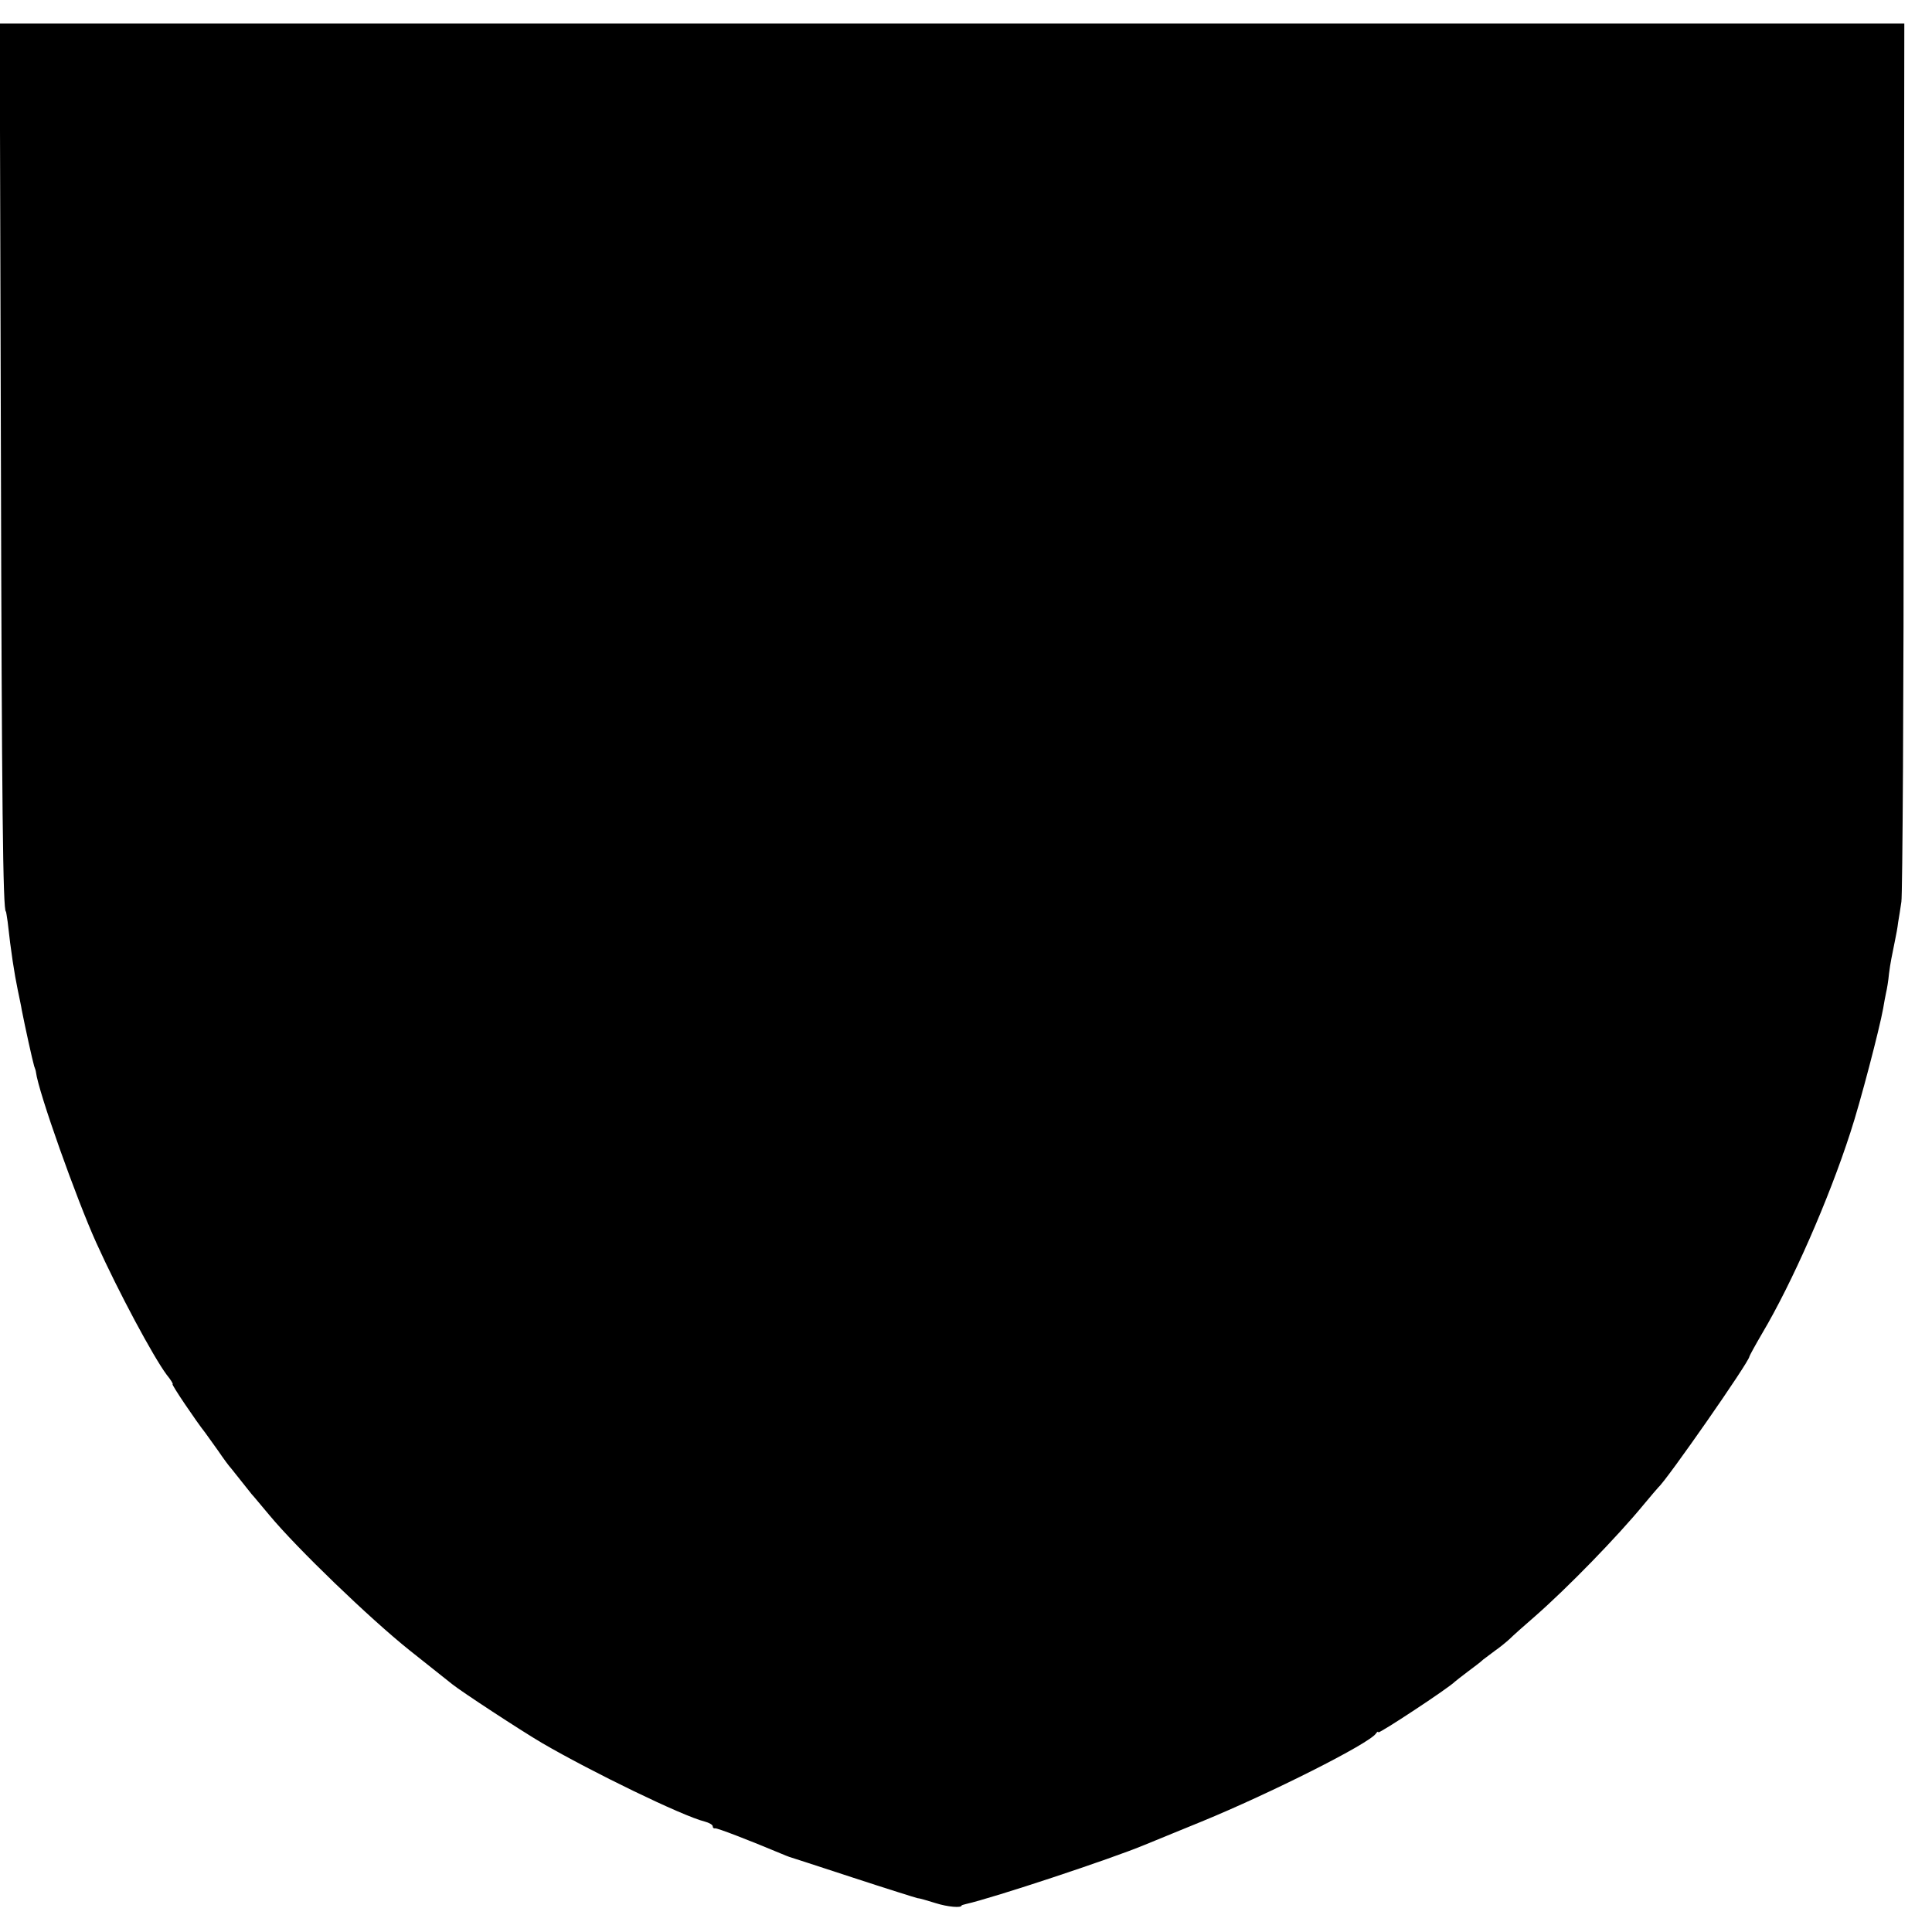
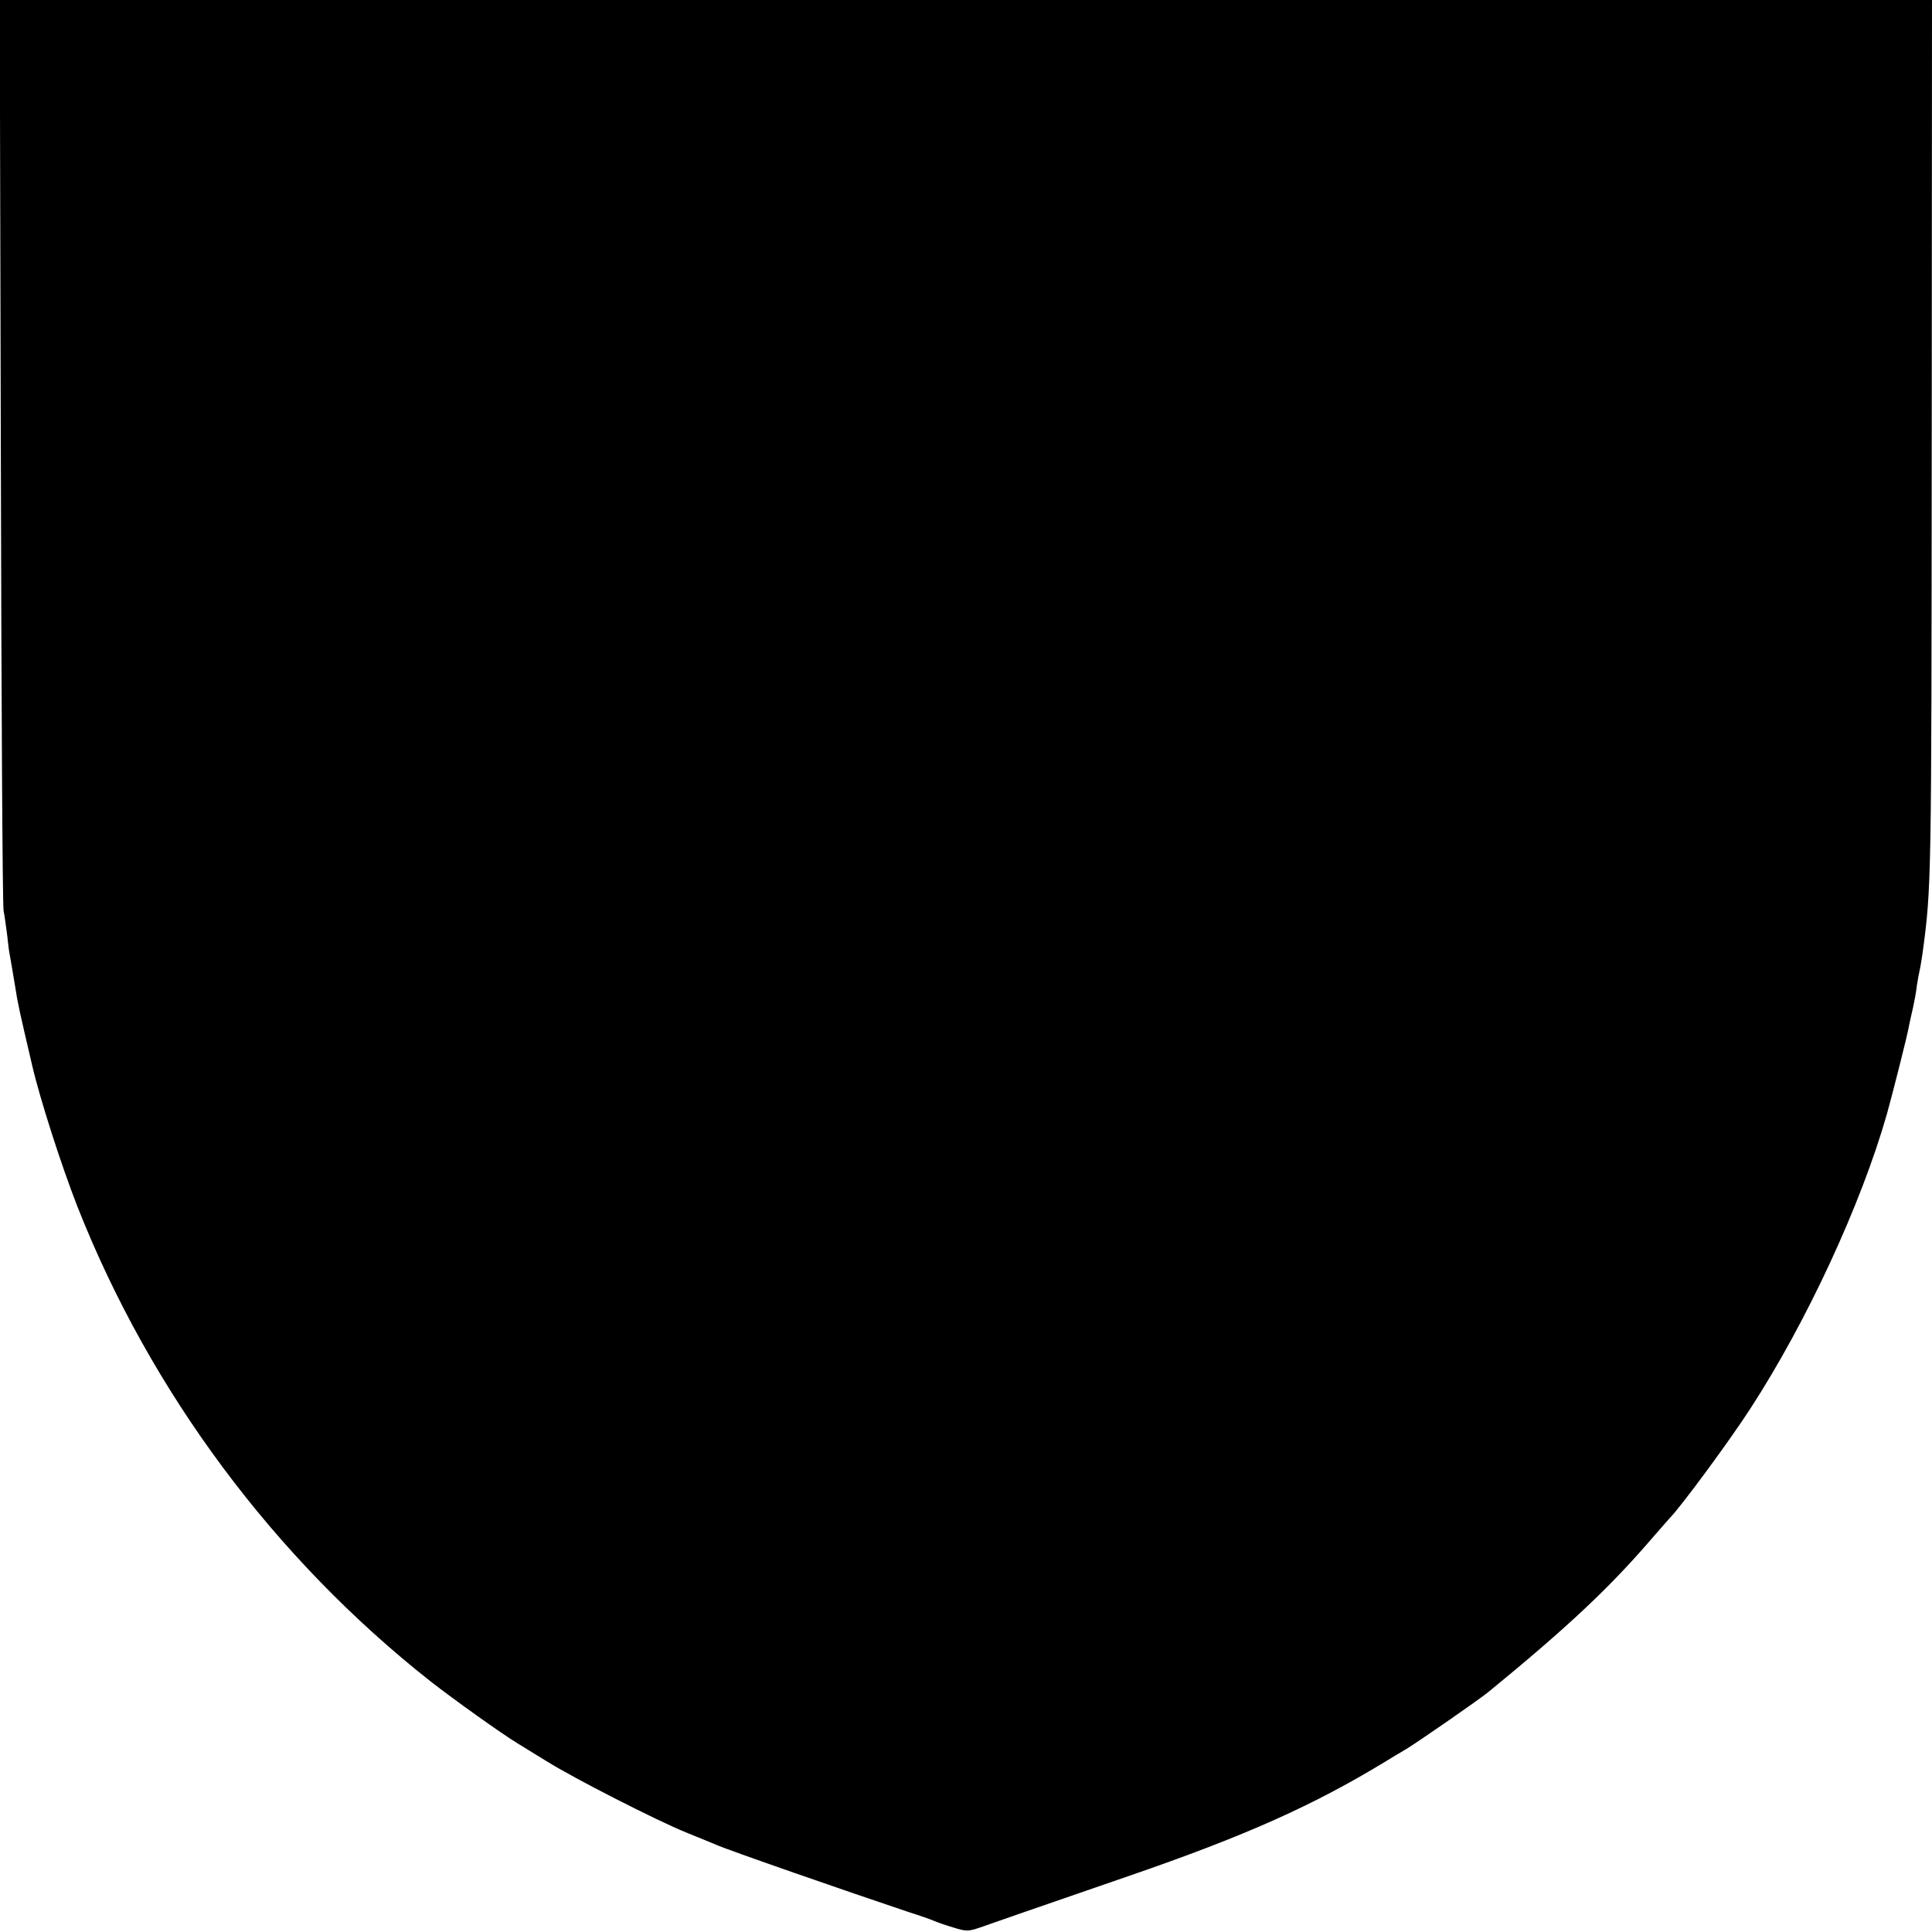
- <svg xmlns="http://www.w3.org/2000/svg" version="1.0" width="656pt" height="656pt" viewBox="0 0 656 656" preserveAspectRatio="xMidYMid meet">
-   <g transform="translate(0,656) scale(0.1,-0.1)" fill="#000000" stroke="none">
-     <path d="M3 5038 c3 -1212 7 -1573 17 -1573 1 0 3 -16 6 -35 11 -101 23 -177 34 -230 5 -25 12 -56 14 -70 11 -56 36 -170 42 -190 3 -8 6 -17 6 -20 8 -67 138 -432 205 -580 77 -170 193 -386 239 -448 14 -17 23 -32 20 -32 -5 0 80 -126 111 -165 4 -6 24 -33 43 -60 19 -28 39 -55 45 -61 5 -6 21 -26 35 -44 14 -18 30 -38 35 -44 6 -6 32 -38 60 -71 93 -112 340 -350 475 -458 74 -59 140 -111 146 -116 31 -25 231 -156 304 -199 168 -98 479 -249 553 -267 15 -4 27 -11 27 -16 0 -5 3 -8 8 -7 6 2 117 -41 222 -85 14 -6 27 -11 30 -12 3 -1 100 -32 215 -70 116 -38 215 -69 220 -70 6 0 33 -8 62 -17 41 -13 88 -17 88 -8 0 1 7 3 15 5 93 21 492 153 607 201 48 20 135 55 193 79 234 96 570 265 592 299 4 6 8 8 8 4 0 -7 240 151 260 172 3 3 23 18 45 35 22 16 45 34 51 40 7 5 25 19 40 30 16 11 38 29 50 40 11 11 49 45 85 76 112 98 281 272 369 379 25 30 48 57 51 60 28 24 309 427 309 444 0 2 19 37 43 78 102 172 226 454 300 683 34 103 99 353 111 420 3 17 7 41 10 54 3 12 8 42 10 65 5 39 9 56 21 116 3 14 8 40 10 58 3 17 8 49 11 70 4 20 8 700 8 1510 l2 1472 -3233 0 -3234 0 4 -1442z" />
+ <svg xmlns="http://www.w3.org/2000/svg" version="1.0" width="700pt" height="700pt" viewBox="0 0 700 700" preserveAspectRatio="xMidYMid meet">
+   <g transform="translate(0,700) scale(0.1,-0.1)" fill="#000000" stroke="none">
+     <path d="M3 5368 c2 -898 6 -1649 10 -1668 4 -19 9 -59 13 -88 3 -29 7 -63 10 -75 4 -23 11 -63 19 -112 9 -60 16 -90 61 -283 29 -125 106 -364 165 -515 265 -671 712 -1272 1279 -1719 82 -64 255 -188 316 -225 10 -6 57 -35 104 -64 103 -64 395 -213 505 -258 44 -18 94 -38 110 -45 42 -19 474 -169 695 -243 41 -13 84 -28 95 -33 11 -5 43 -16 70 -24 45 -14 54 -14 95 0 51 18 186 65 540 187 427 147 671 257 932 416 14 9 48 29 75 45 44 27 265 180 295 205 286 234 437 376 588 551 36 41 67 77 70 80 39 39 216 279 291 395 205 315 403 743 496 1070 19 68 74 284 79 315 3 14 9 44 15 68 5 23 12 59 14 80 3 20 8 48 11 60 3 13 7 40 10 60 32 238 32 249 33 1855 l1 1597 -3500 0 -3501 0 4 -1632z" />
  </g>
</svg>
